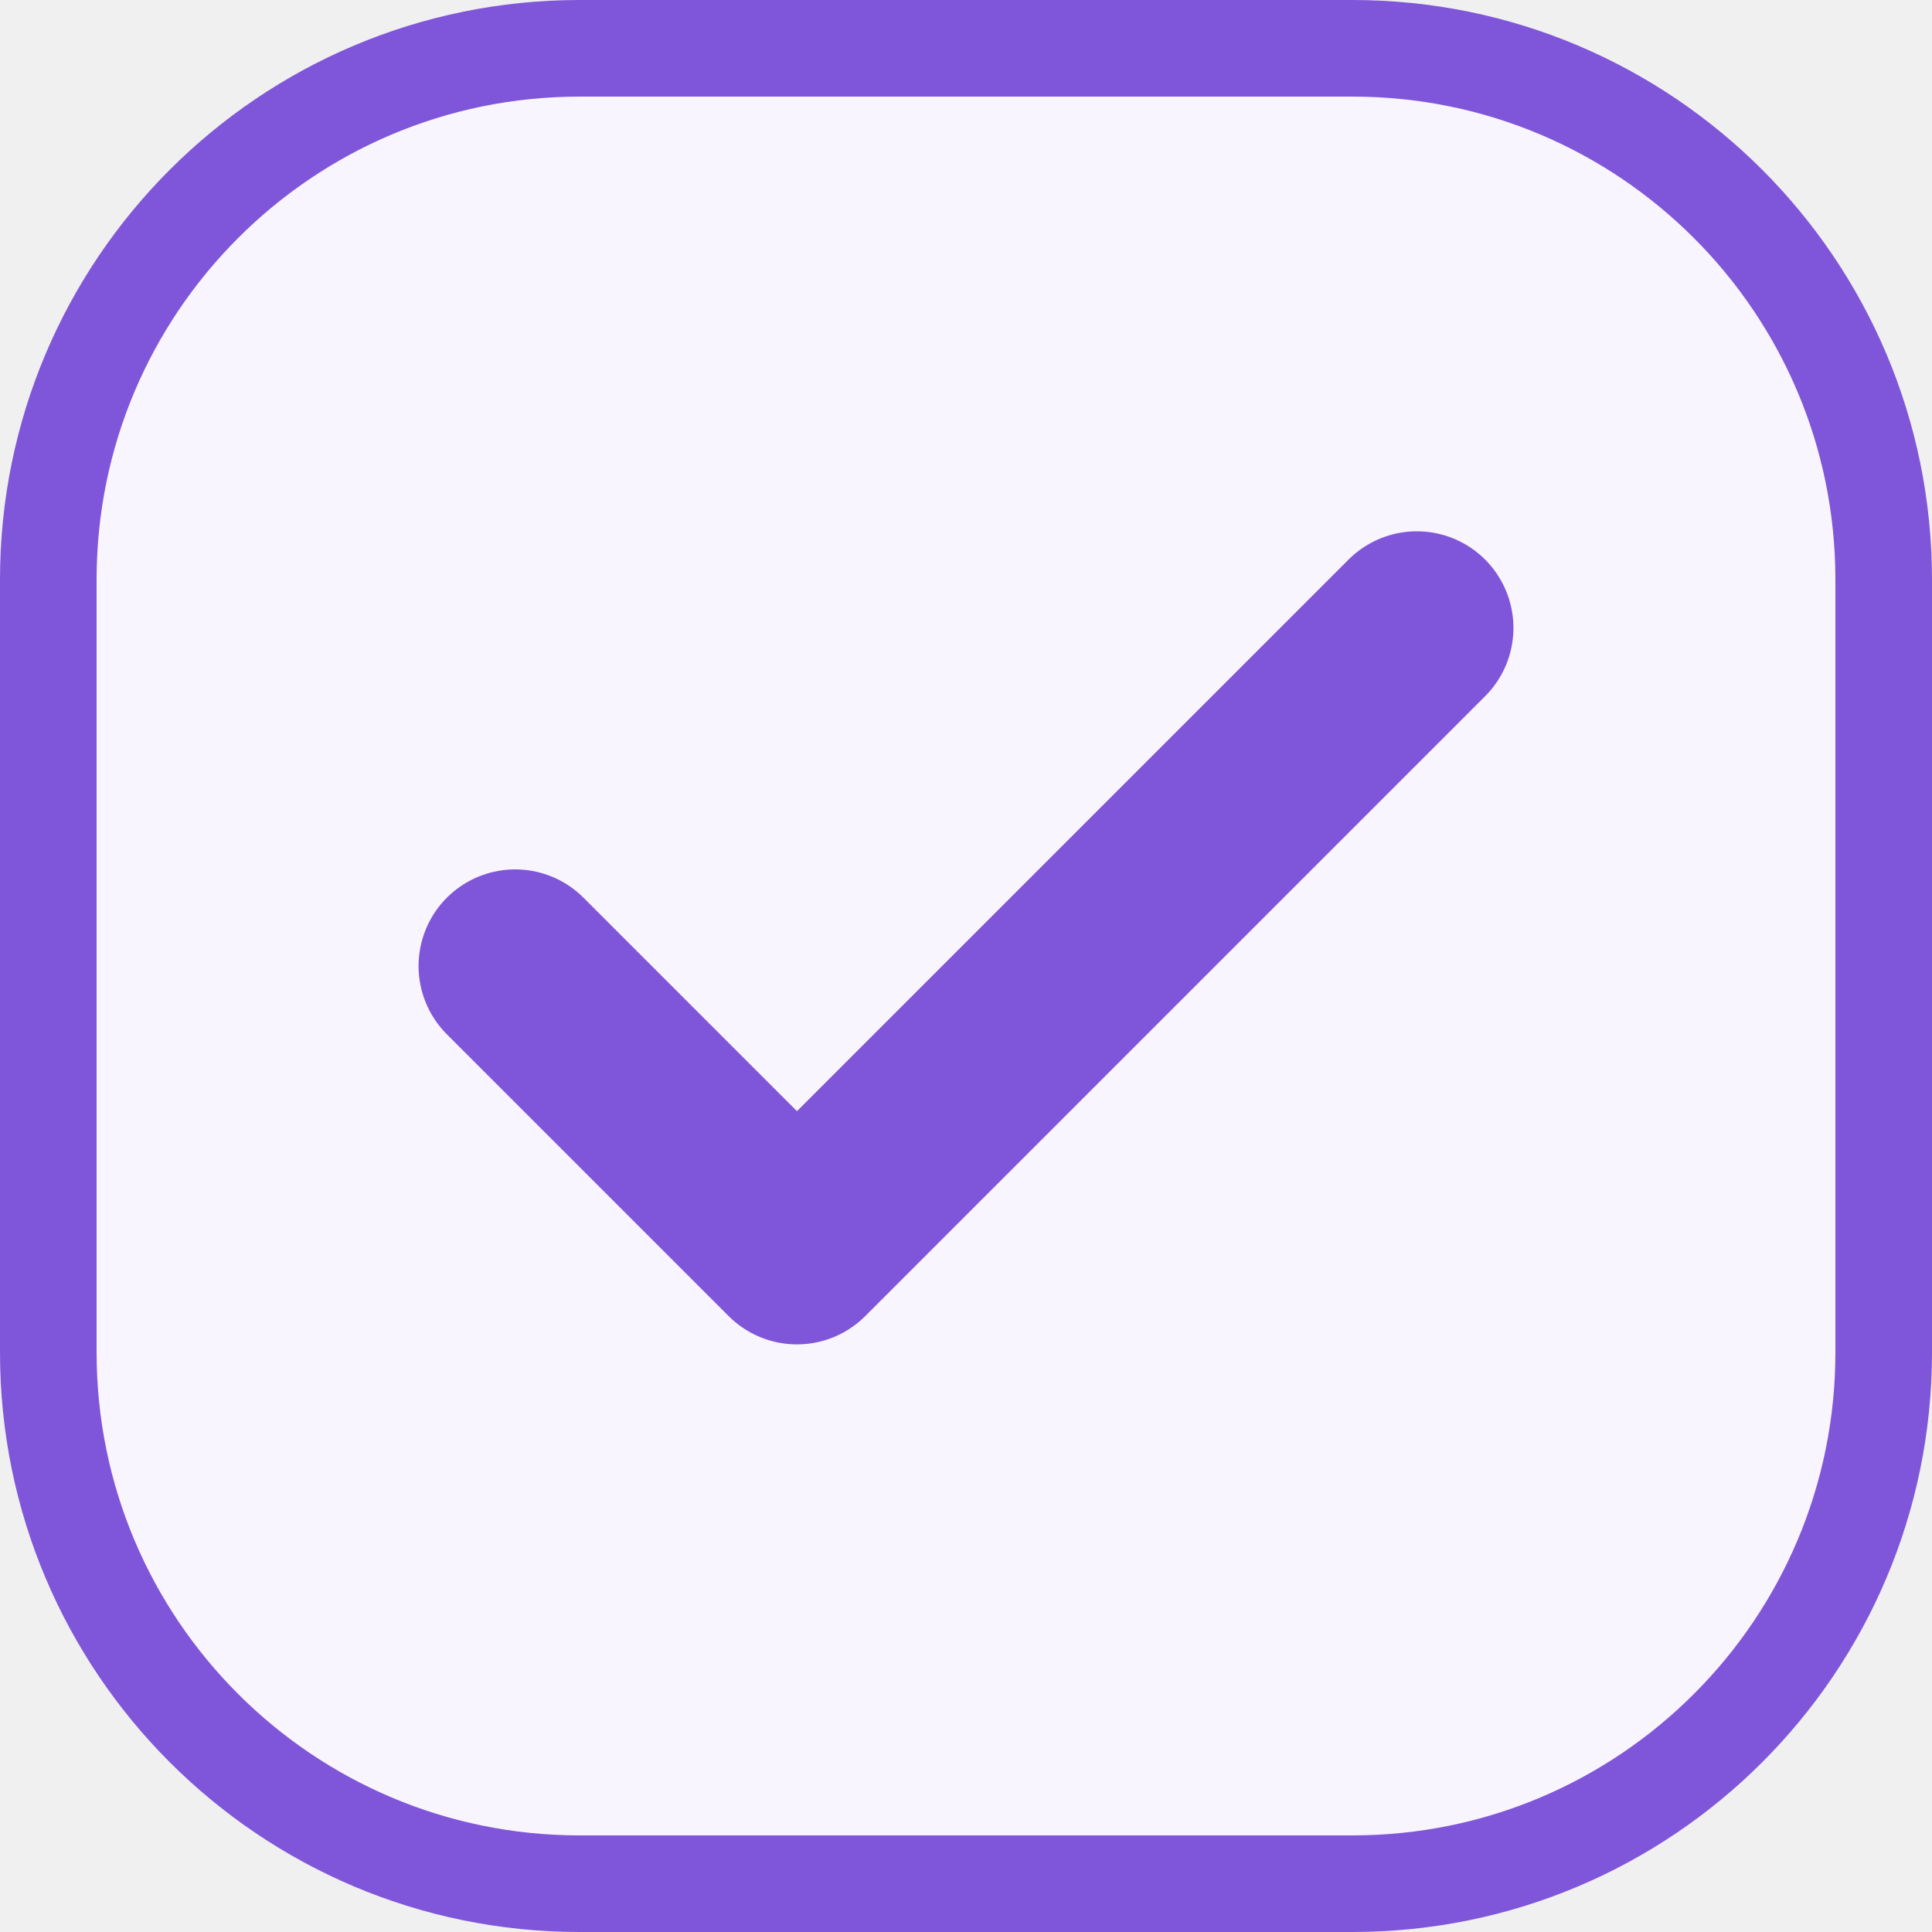
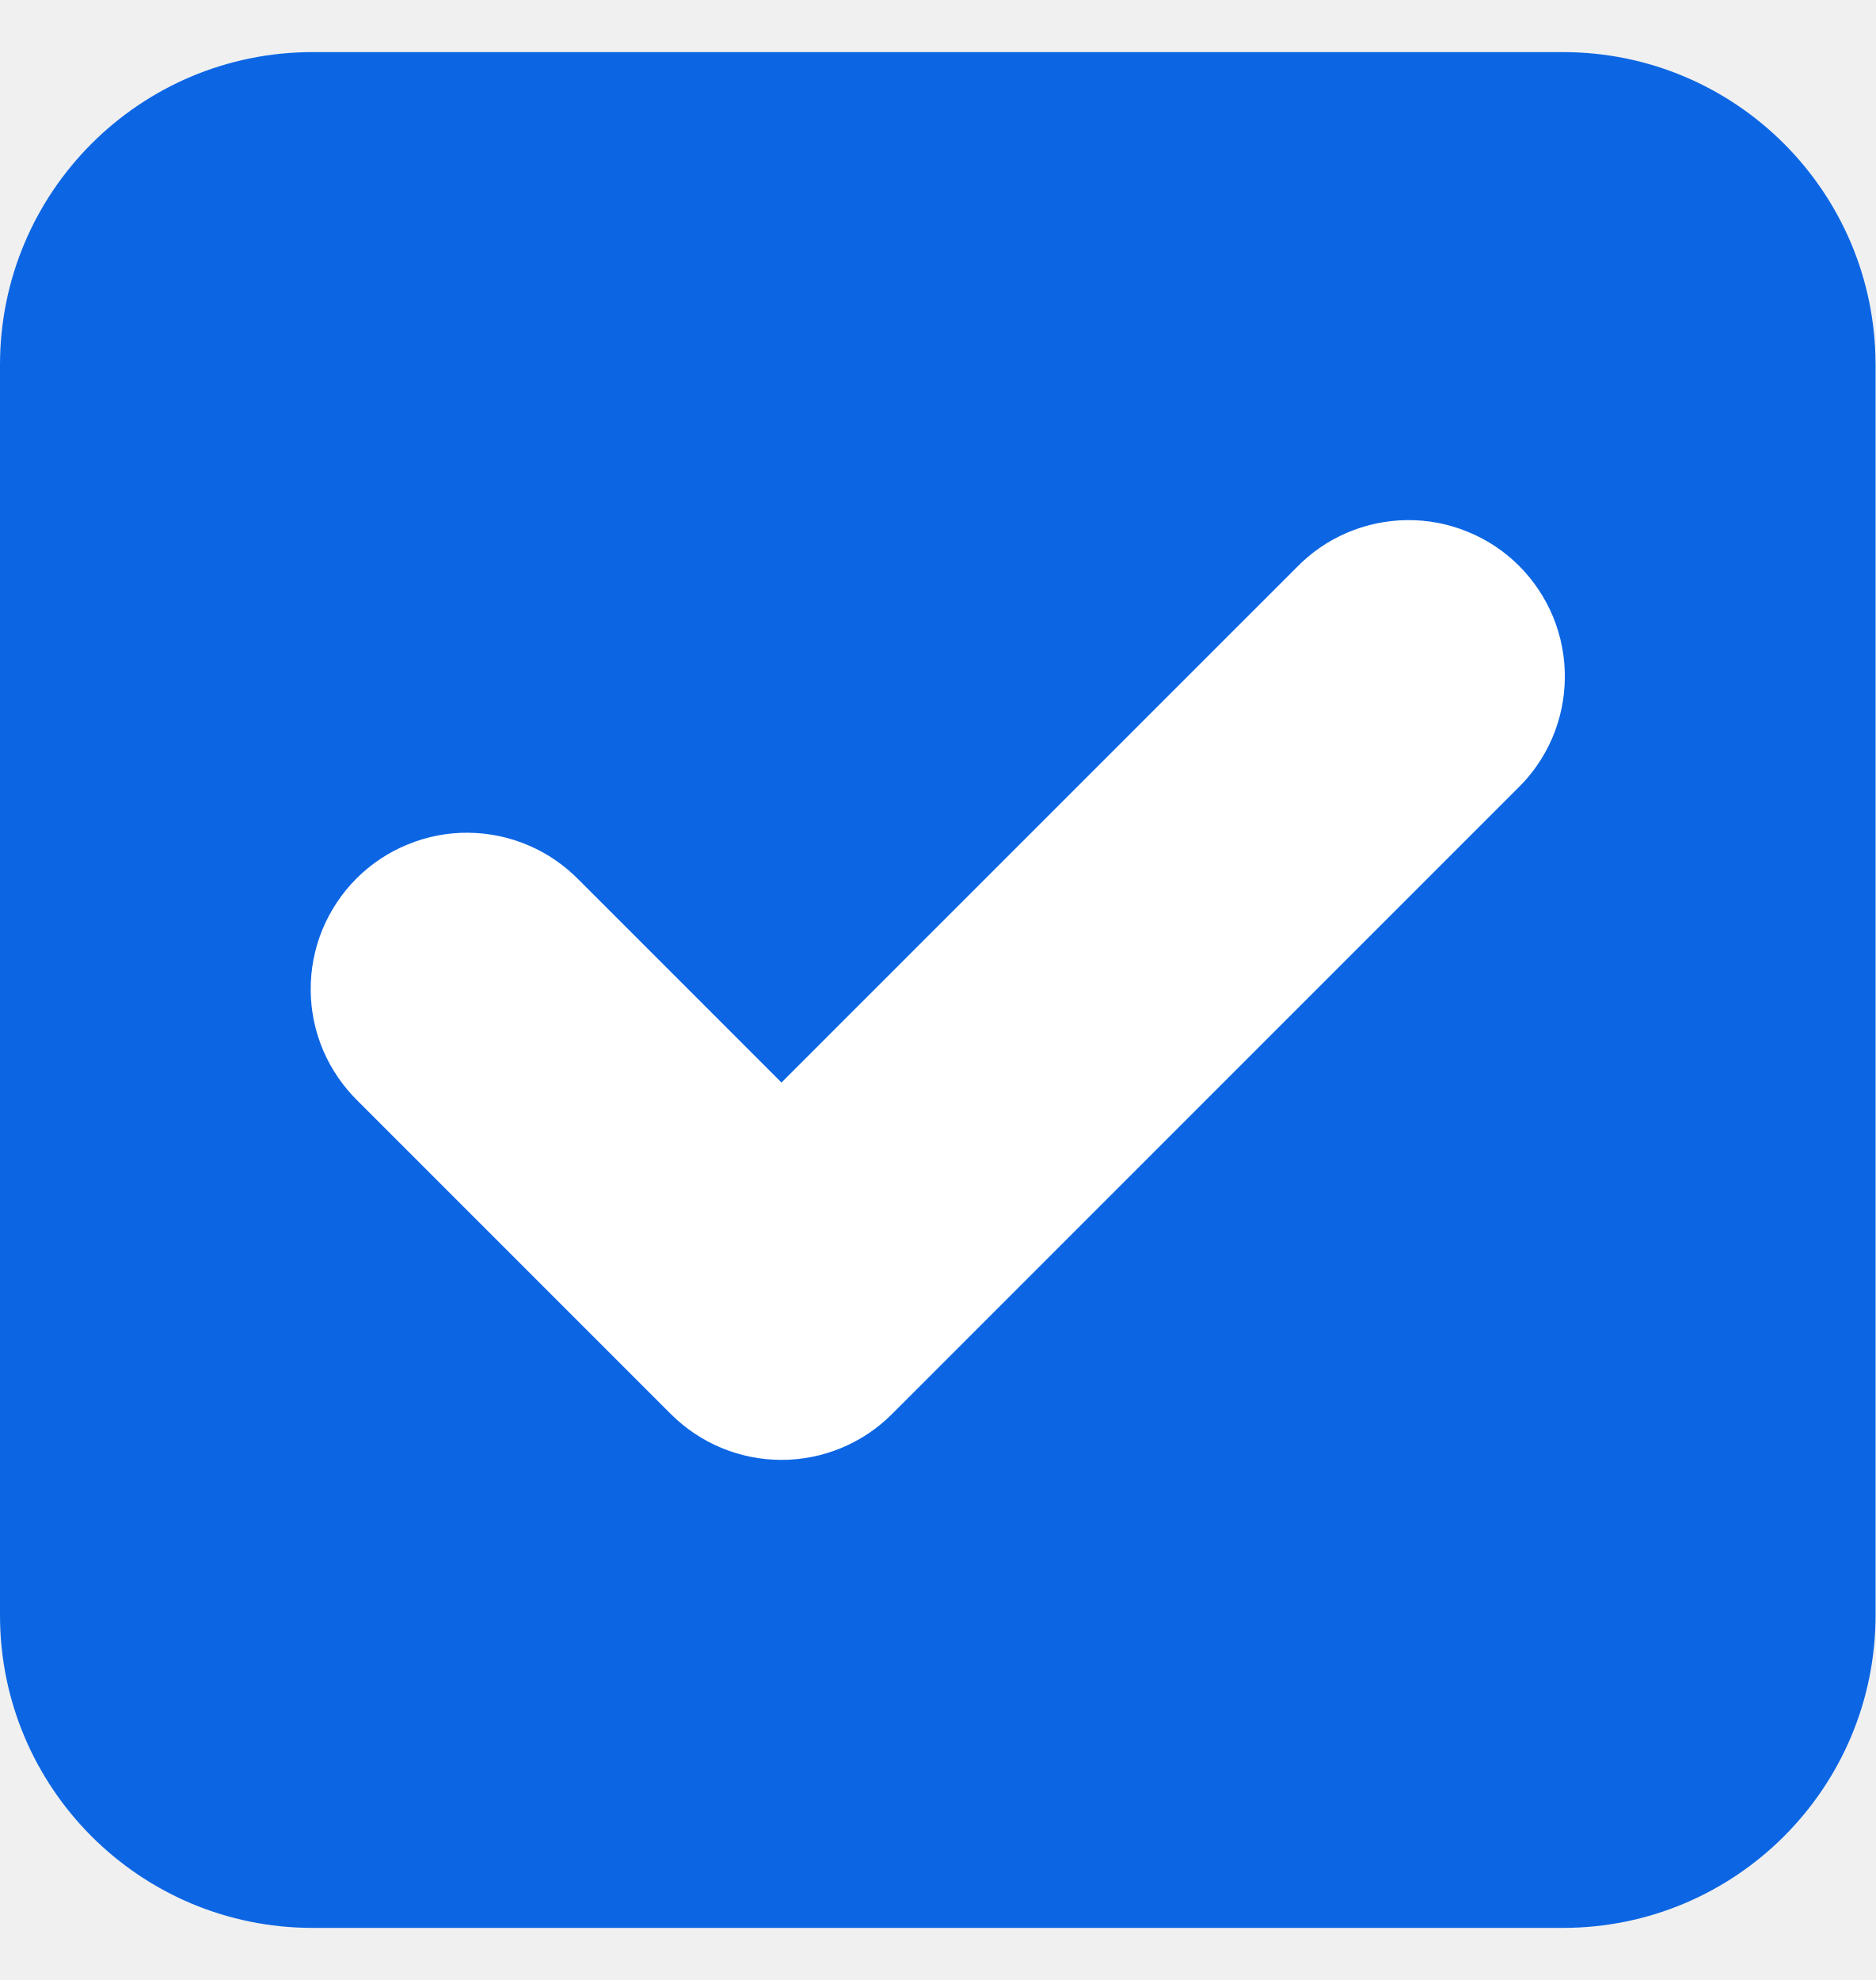
- <svg xmlns="http://www.w3.org/2000/svg" width="20" height="20" viewBox="0 0 20 20" fill="none">
-   <rect x="0.5" y="0.5" width="19" height="19" rx="5.5" fill="#F9F5FF" />
-   <path d="M14.667 6.5L8.25 12.917L5.333 10" stroke="#7F56D9" stroke-width="2" stroke-linecap="round" stroke-linejoin="round" />
-   <rect x="0.5" y="0.5" width="19" height="19" rx="5.5" stroke="#7F56D9" />
+ <svg xmlns="http://www.w3.org/2000/svg" width="18" height="19" viewBox="0 0 18 19" fill="none">
+   <rect y="0.5" width="18" height="18" rx="3" fill="#0C66E4" />
+   <path fill-rule="evenodd" clip-rule="evenodd" d="M5.561 8.449C5.422 8.306 5.257 8.191 5.074 8.113C4.891 8.034 4.694 7.993 4.495 7.991C4.295 7.989 4.098 8.027 3.914 8.103C3.729 8.178 3.562 8.289 3.421 8.43C3.28 8.571 3.169 8.739 3.093 8.923C3.018 9.107 2.98 9.305 2.982 9.504C2.983 9.703 3.025 9.9 3.103 10.083C3.182 10.266 3.296 10.431 3.439 10.57L6.439 13.57C6.721 13.851 7.102 14.009 7.5 14.009C7.898 14.009 8.279 13.851 8.56 13.57L14.56 7.57C14.704 7.432 14.818 7.266 14.897 7.083C14.975 6.9 15.017 6.703 15.018 6.504C15.02 6.305 14.982 6.107 14.907 5.923C14.831 5.739 14.72 5.571 14.579 5.43C14.438 5.289 14.271 5.178 14.086 5.103C13.902 5.027 13.705 4.989 13.505 4.991C13.306 4.993 13.109 5.034 12.926 5.113C12.743 5.191 12.578 5.306 12.44 5.449L7.5 10.388L5.561 8.449Z" fill="white" />
</svg>
